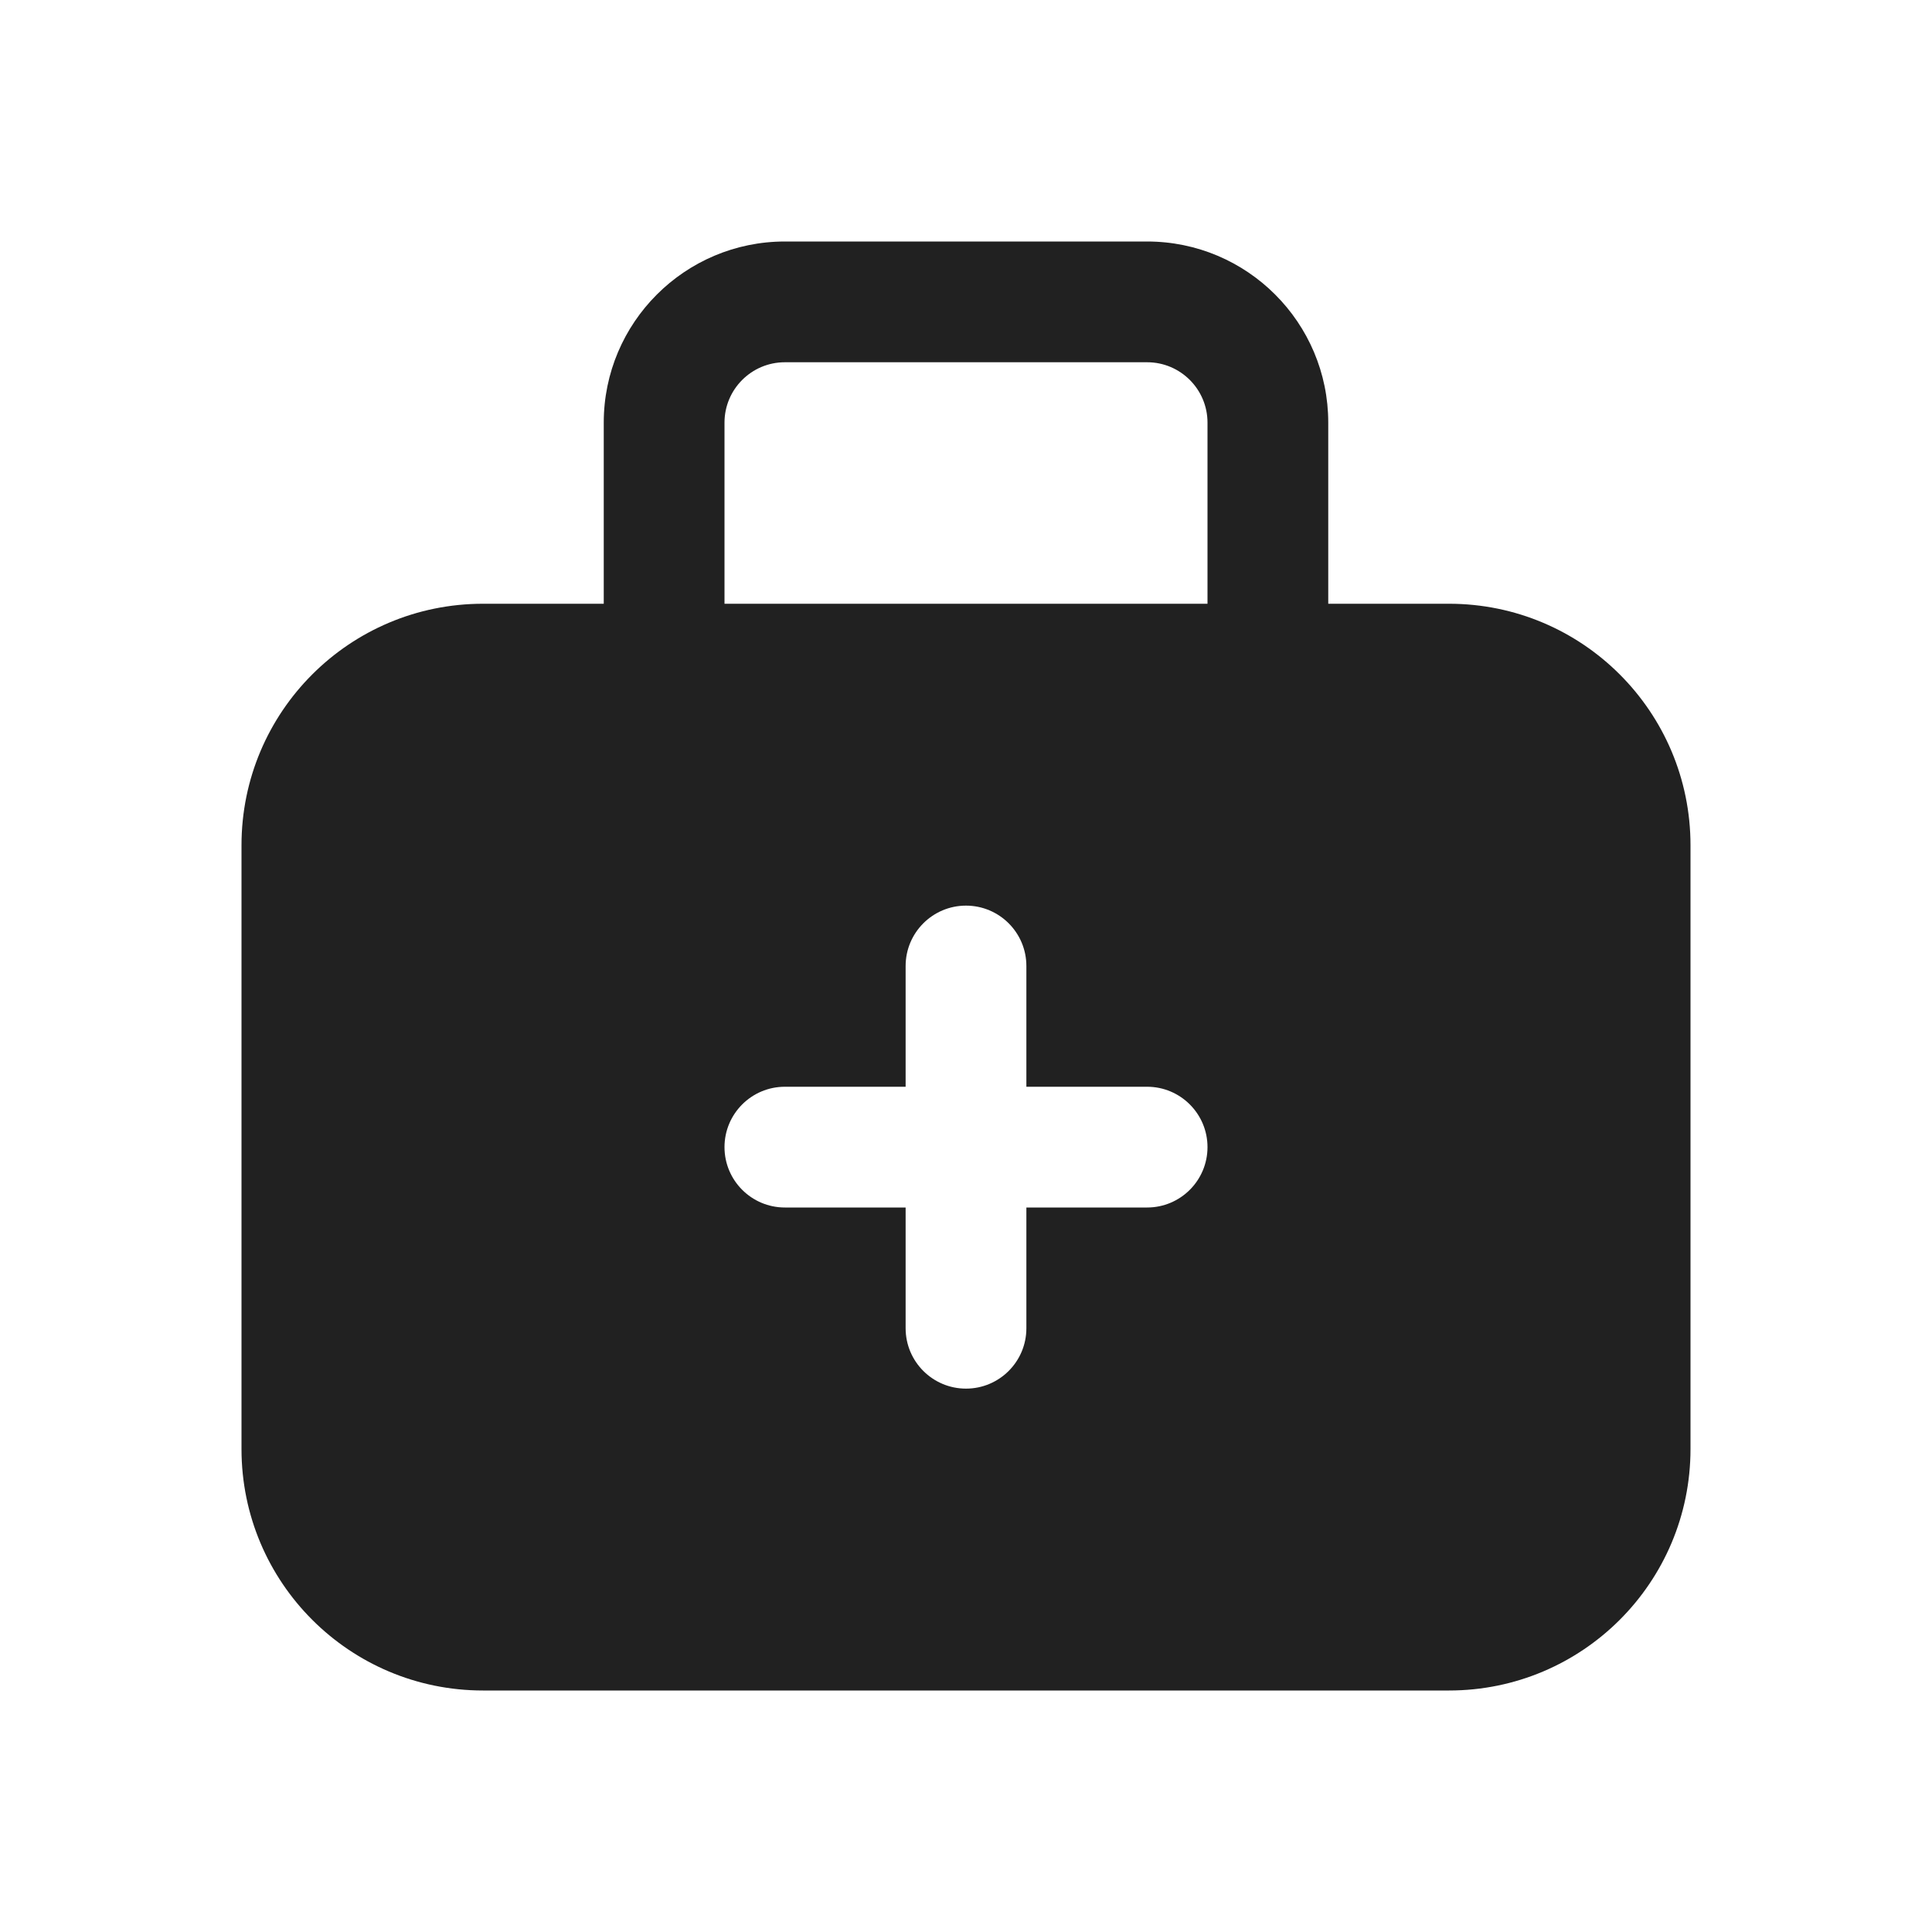
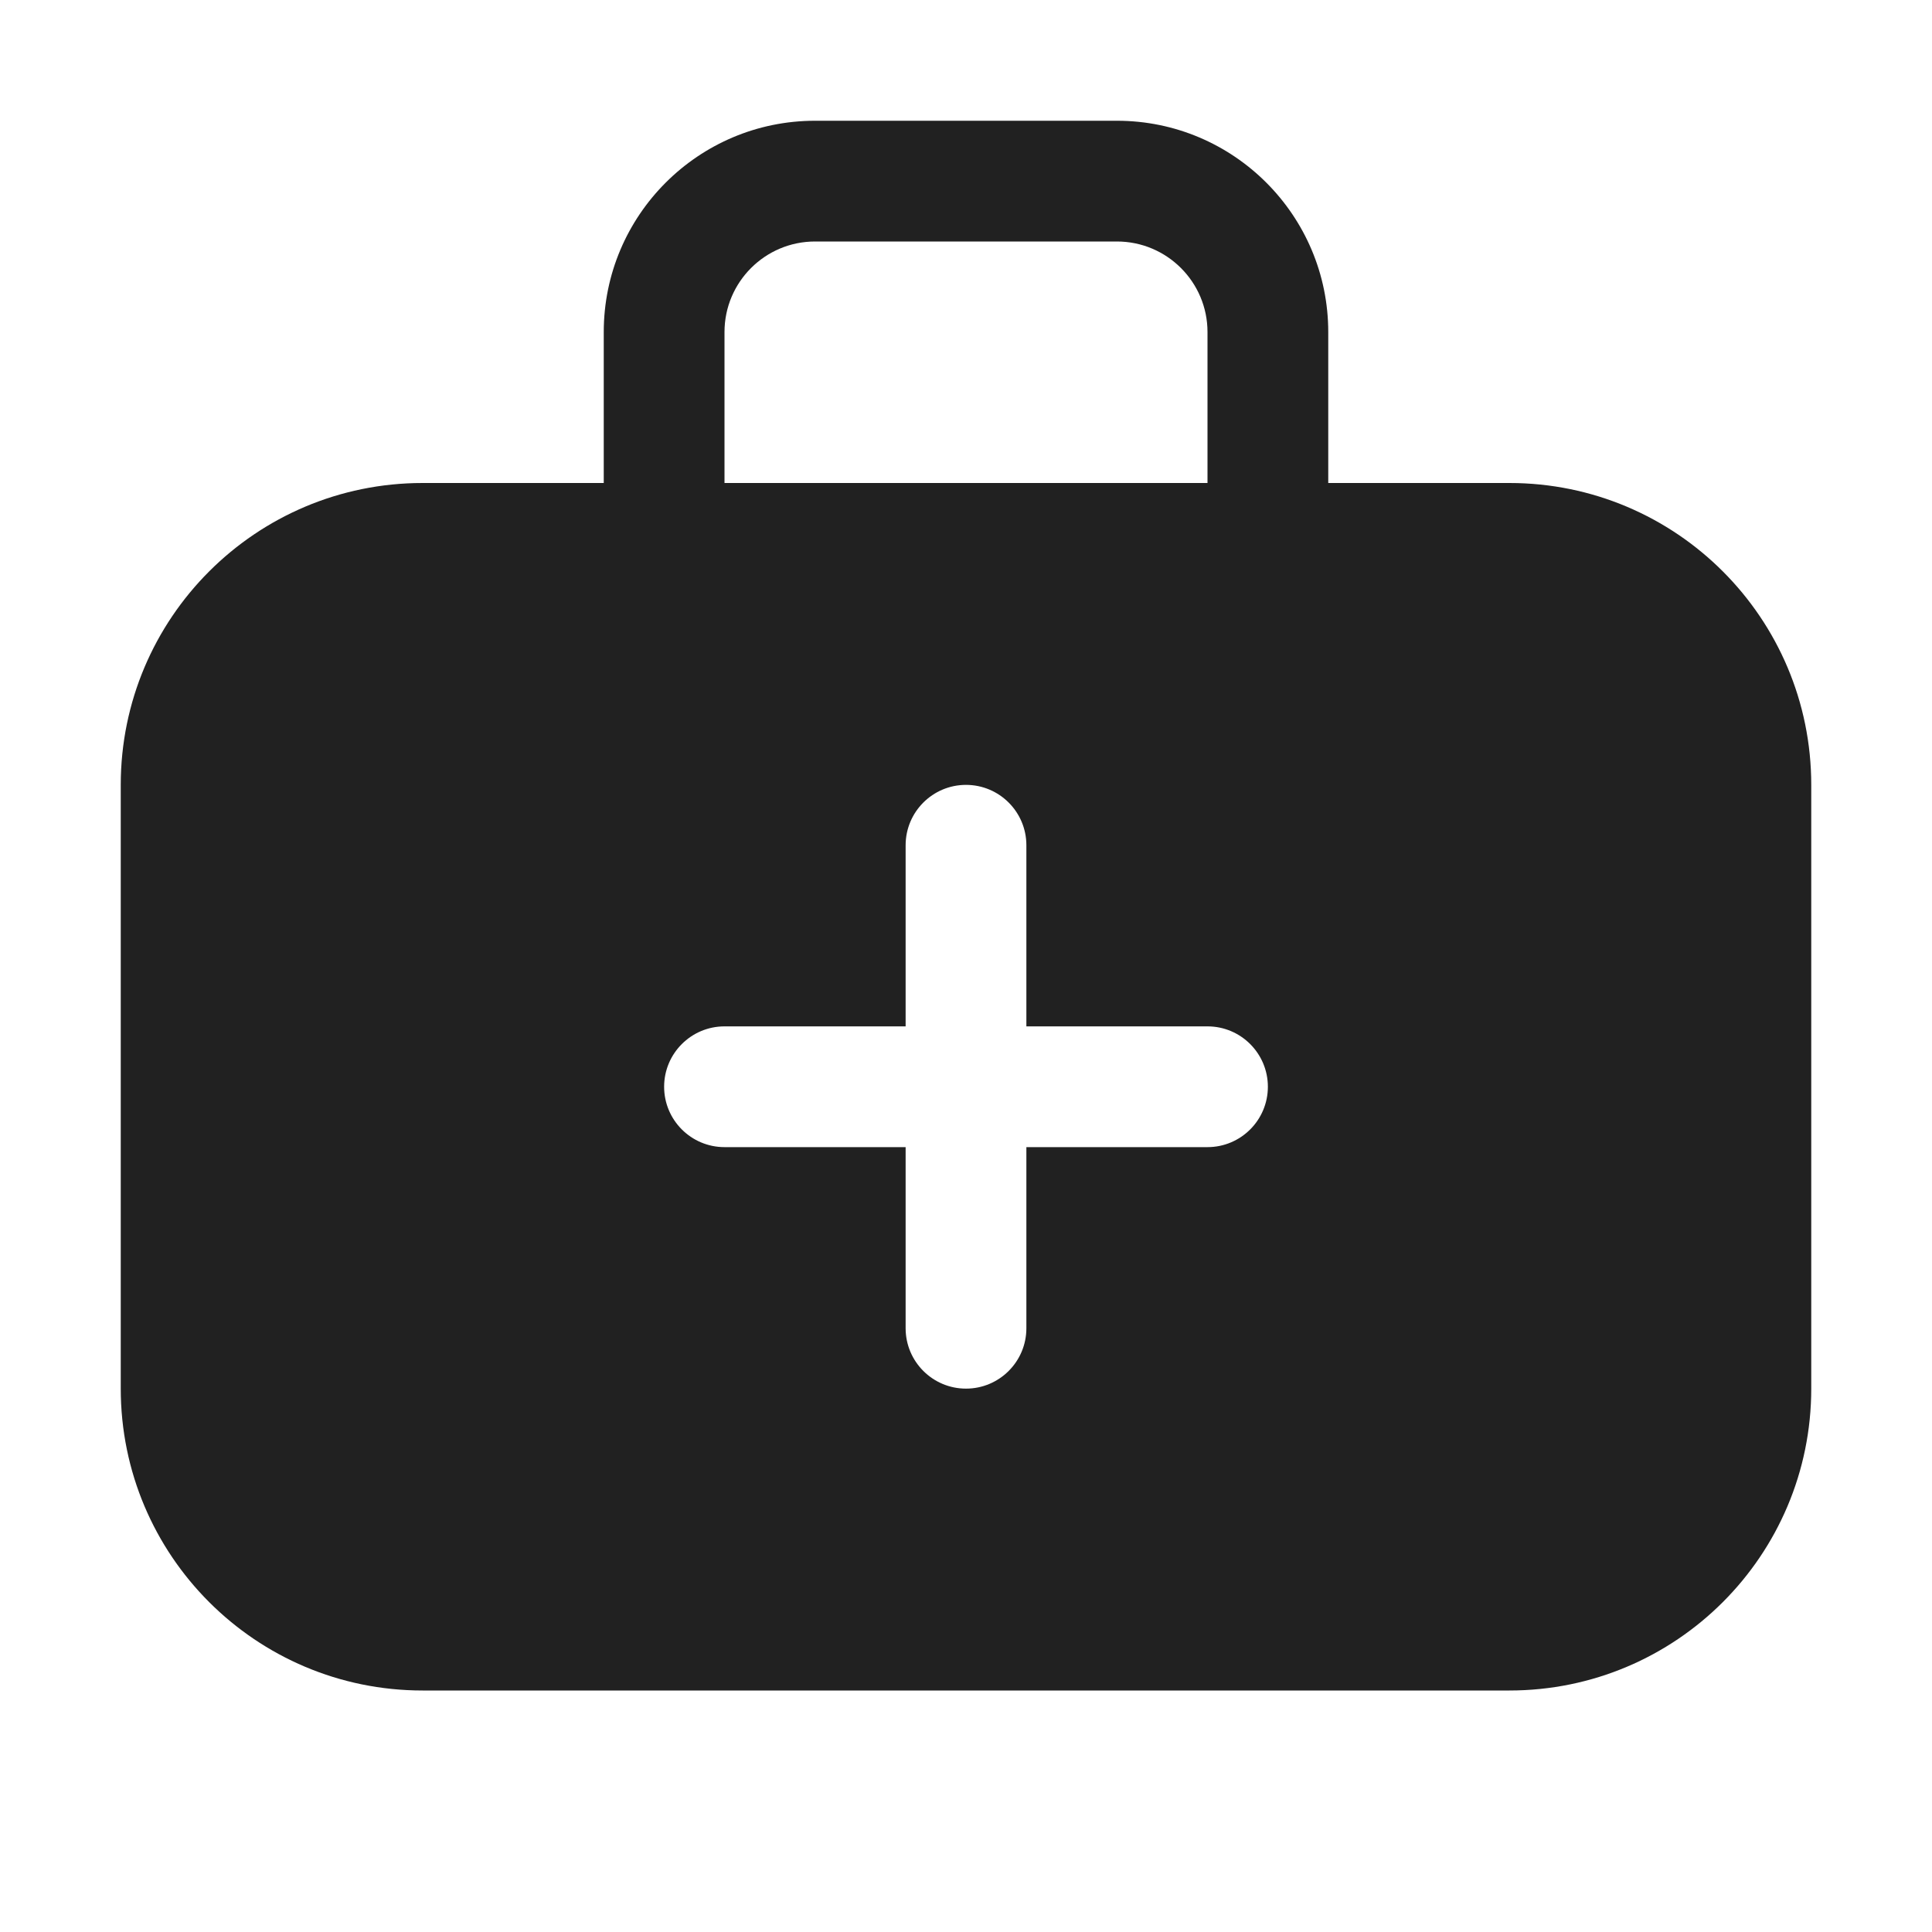
<svg xmlns="http://www.w3.org/2000/svg" width="16" height="16" viewBox="0 0 16 16" fill="none">
-   <path d="M6.5 3H9.5C9.776 3 10 3.224 10 3.5V5H6V3.5C6 3.224 6.224 3 6.5 3ZM5 3.5V5H4C2.895 5 2 5.895 2 7V12C2 13.105 2.895 14 4 14H12C13.105 14 14 13.105 14 12V7C14 5.895 13.105 5 12 5H11V3.5C11 2.672 10.328 2 9.5 2H6.5C5.672 2 5 2.672 5 3.5ZM8.5 8V9H9.5C9.776 9 10 9.224 10 9.5C10 9.776 9.776 10 9.5 10H8.5V11C8.5 11.276 8.276 11.5 8 11.5C7.724 11.5 7.5 11.276 7.5 11V10H6.5C6.224 10 6 9.776 6 9.5C6 9.224 6.224 9 6.5 9H7.5V8C7.5 7.724 7.724 7.5 8 7.5C8.276 7.5 8.5 7.724 8.5 8Z" fill="#212121" />
+   <path d="M9.25 1C10.216 1 11 1.784 11 2.75V4H12.5C13.881 4 15 5.119 15 6.5V11.5C15 12.881 13.881 14 12.5 14H3.5C2.119 14 1 12.881 1 11.5V6.5C1 5.119 2.119 4 3.5 4H5V2.75C5 1.784 5.784 1 6.75 1H9.25ZM8 6.5C7.724 6.5 7.5 6.724 7.5 7V8.5H6C5.724 8.5 5.5 8.724 5.5 9C5.5 9.276 5.724 9.5 6 9.5H7.5V11C7.5 11.276 7.724 11.5 8 11.5C8.276 11.5 8.5 11.276 8.5 11V9.5H10C10.276 9.5 10.5 9.276 10.5 9C10.5 8.724 10.276 8.5 10 8.5H8.5V7C8.5 6.724 8.276 6.5 8 6.5ZM6.75 2C6.336 2 6 2.336 6 2.75V4H10V2.75C10 2.336 9.664 2 9.25 2H6.75Z" fill="#212121" />
</svg>
